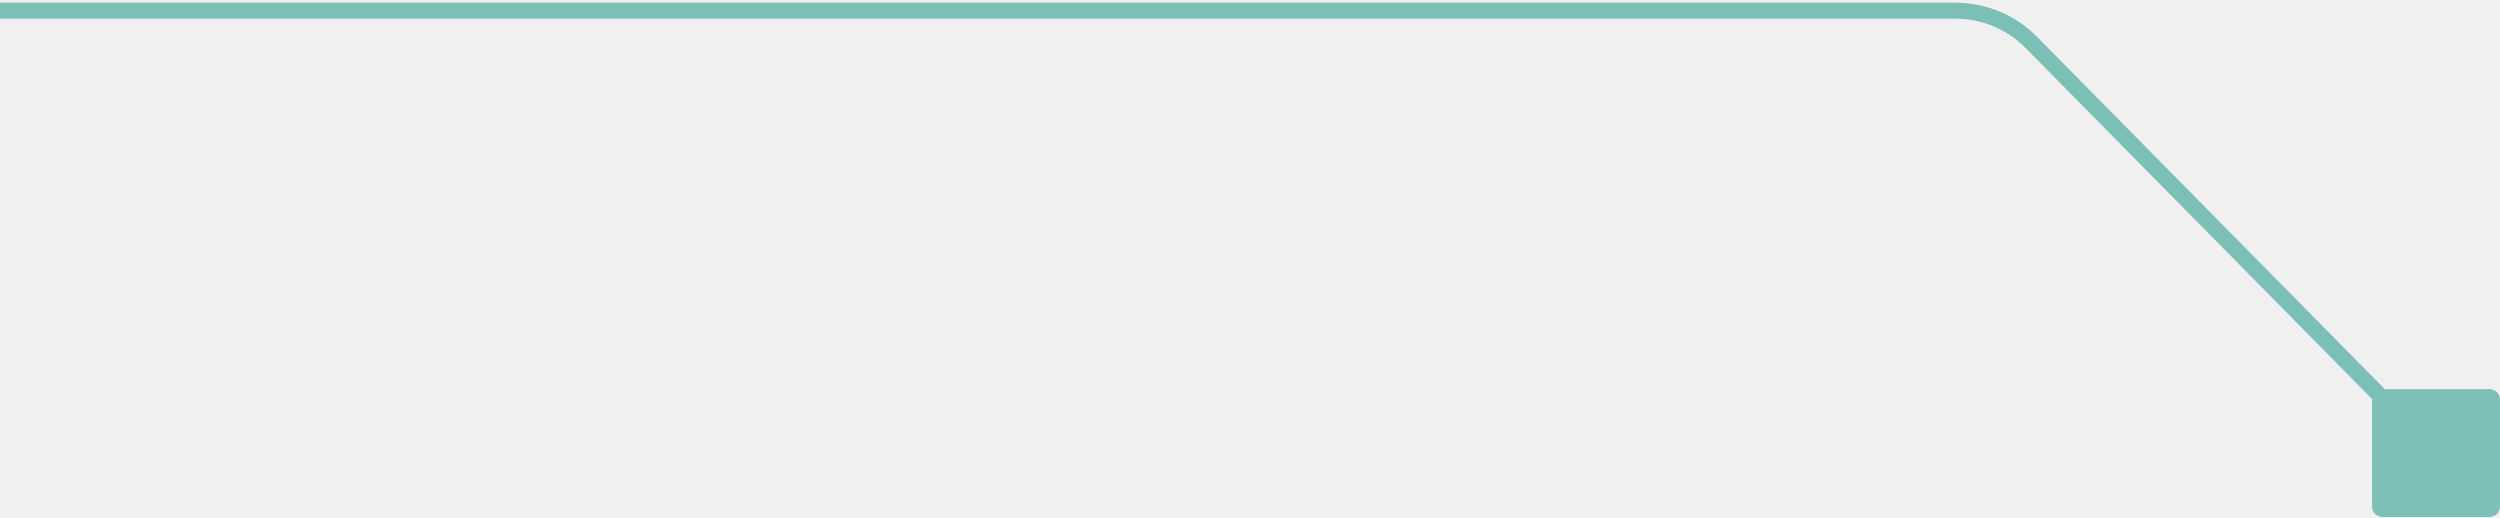
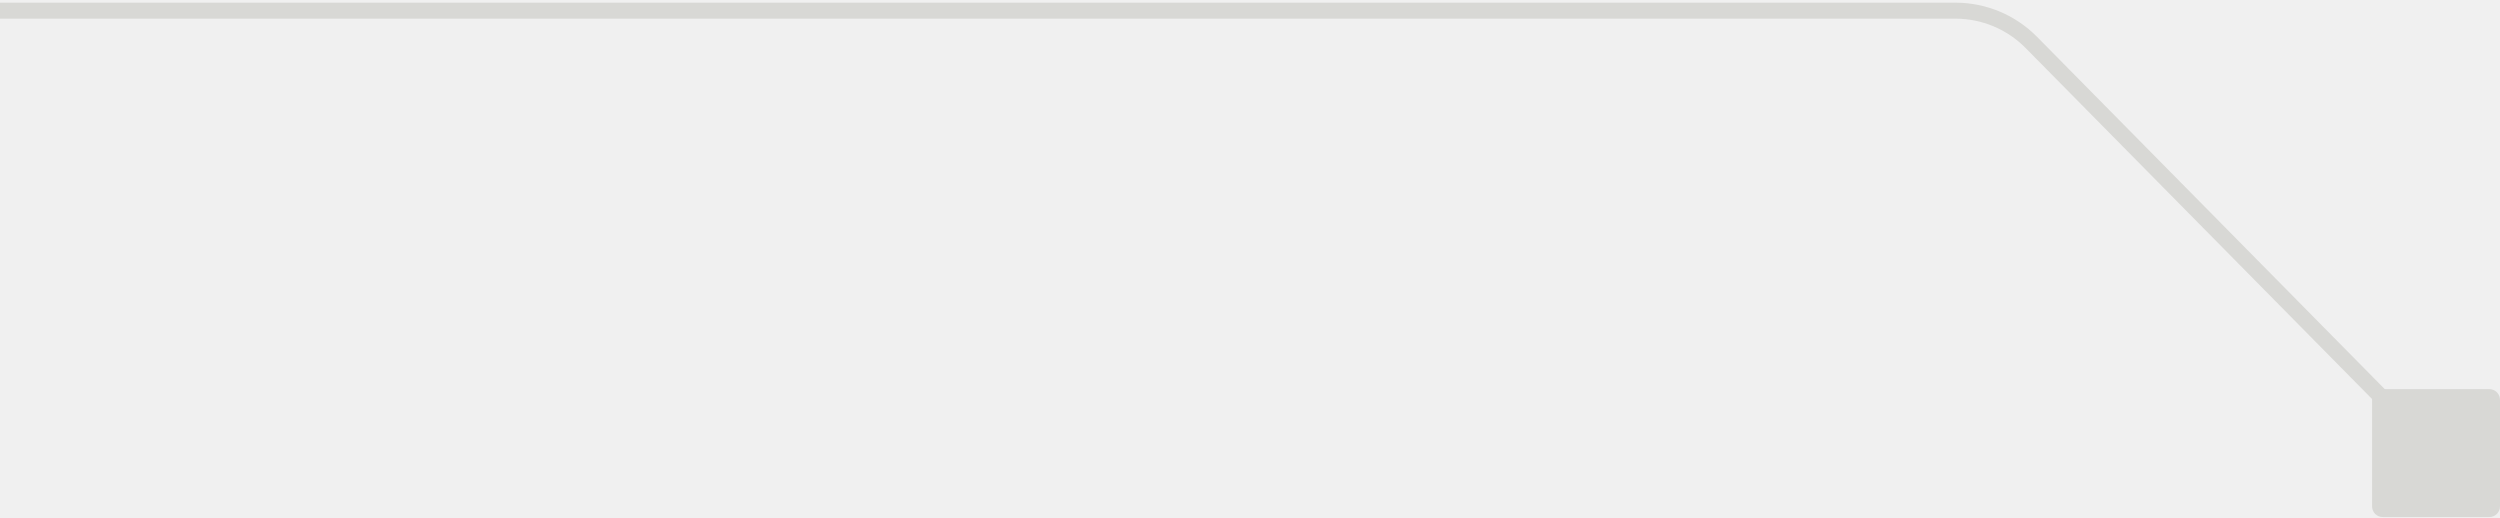
<svg xmlns="http://www.w3.org/2000/svg" width="469" height="97" viewBox="0 0 469 97" fill="none">
  <mask id="path-1-inside-1_2161_2770" fill="white">
    <rect x="445" y="73" width="24" height="24" rx="2" />
  </mask>
-   <rect x="445" y="73" width="24" height="24" rx="2" stroke="#7BBFB7" fill="#7BBFB7" border-radius="4" stroke-width="6" mask="url(#path-1-inside-1_2161_2770)" />
-   <path d="M447.041 74.791L381.068 7.951C377.31 4.143 372.184 2 366.834 2H9.91821e-05" stroke="#7BBFB7" stroke-width="3" />
+   <rect x="445" y="73" width="24" height="24" rx="2" stroke="#d8d8d5" fill="#d8d8d5" border-radius="4" stroke-width="6" mask="url(#path-1-inside-1_2161_2770)" />
+   <path d="M447.041 74.791L381.068 7.951C377.31 4.143 372.184 2 366.834 2H9.91821e-05" stroke="#d8d8d5" stroke-width="3" />
</svg>
